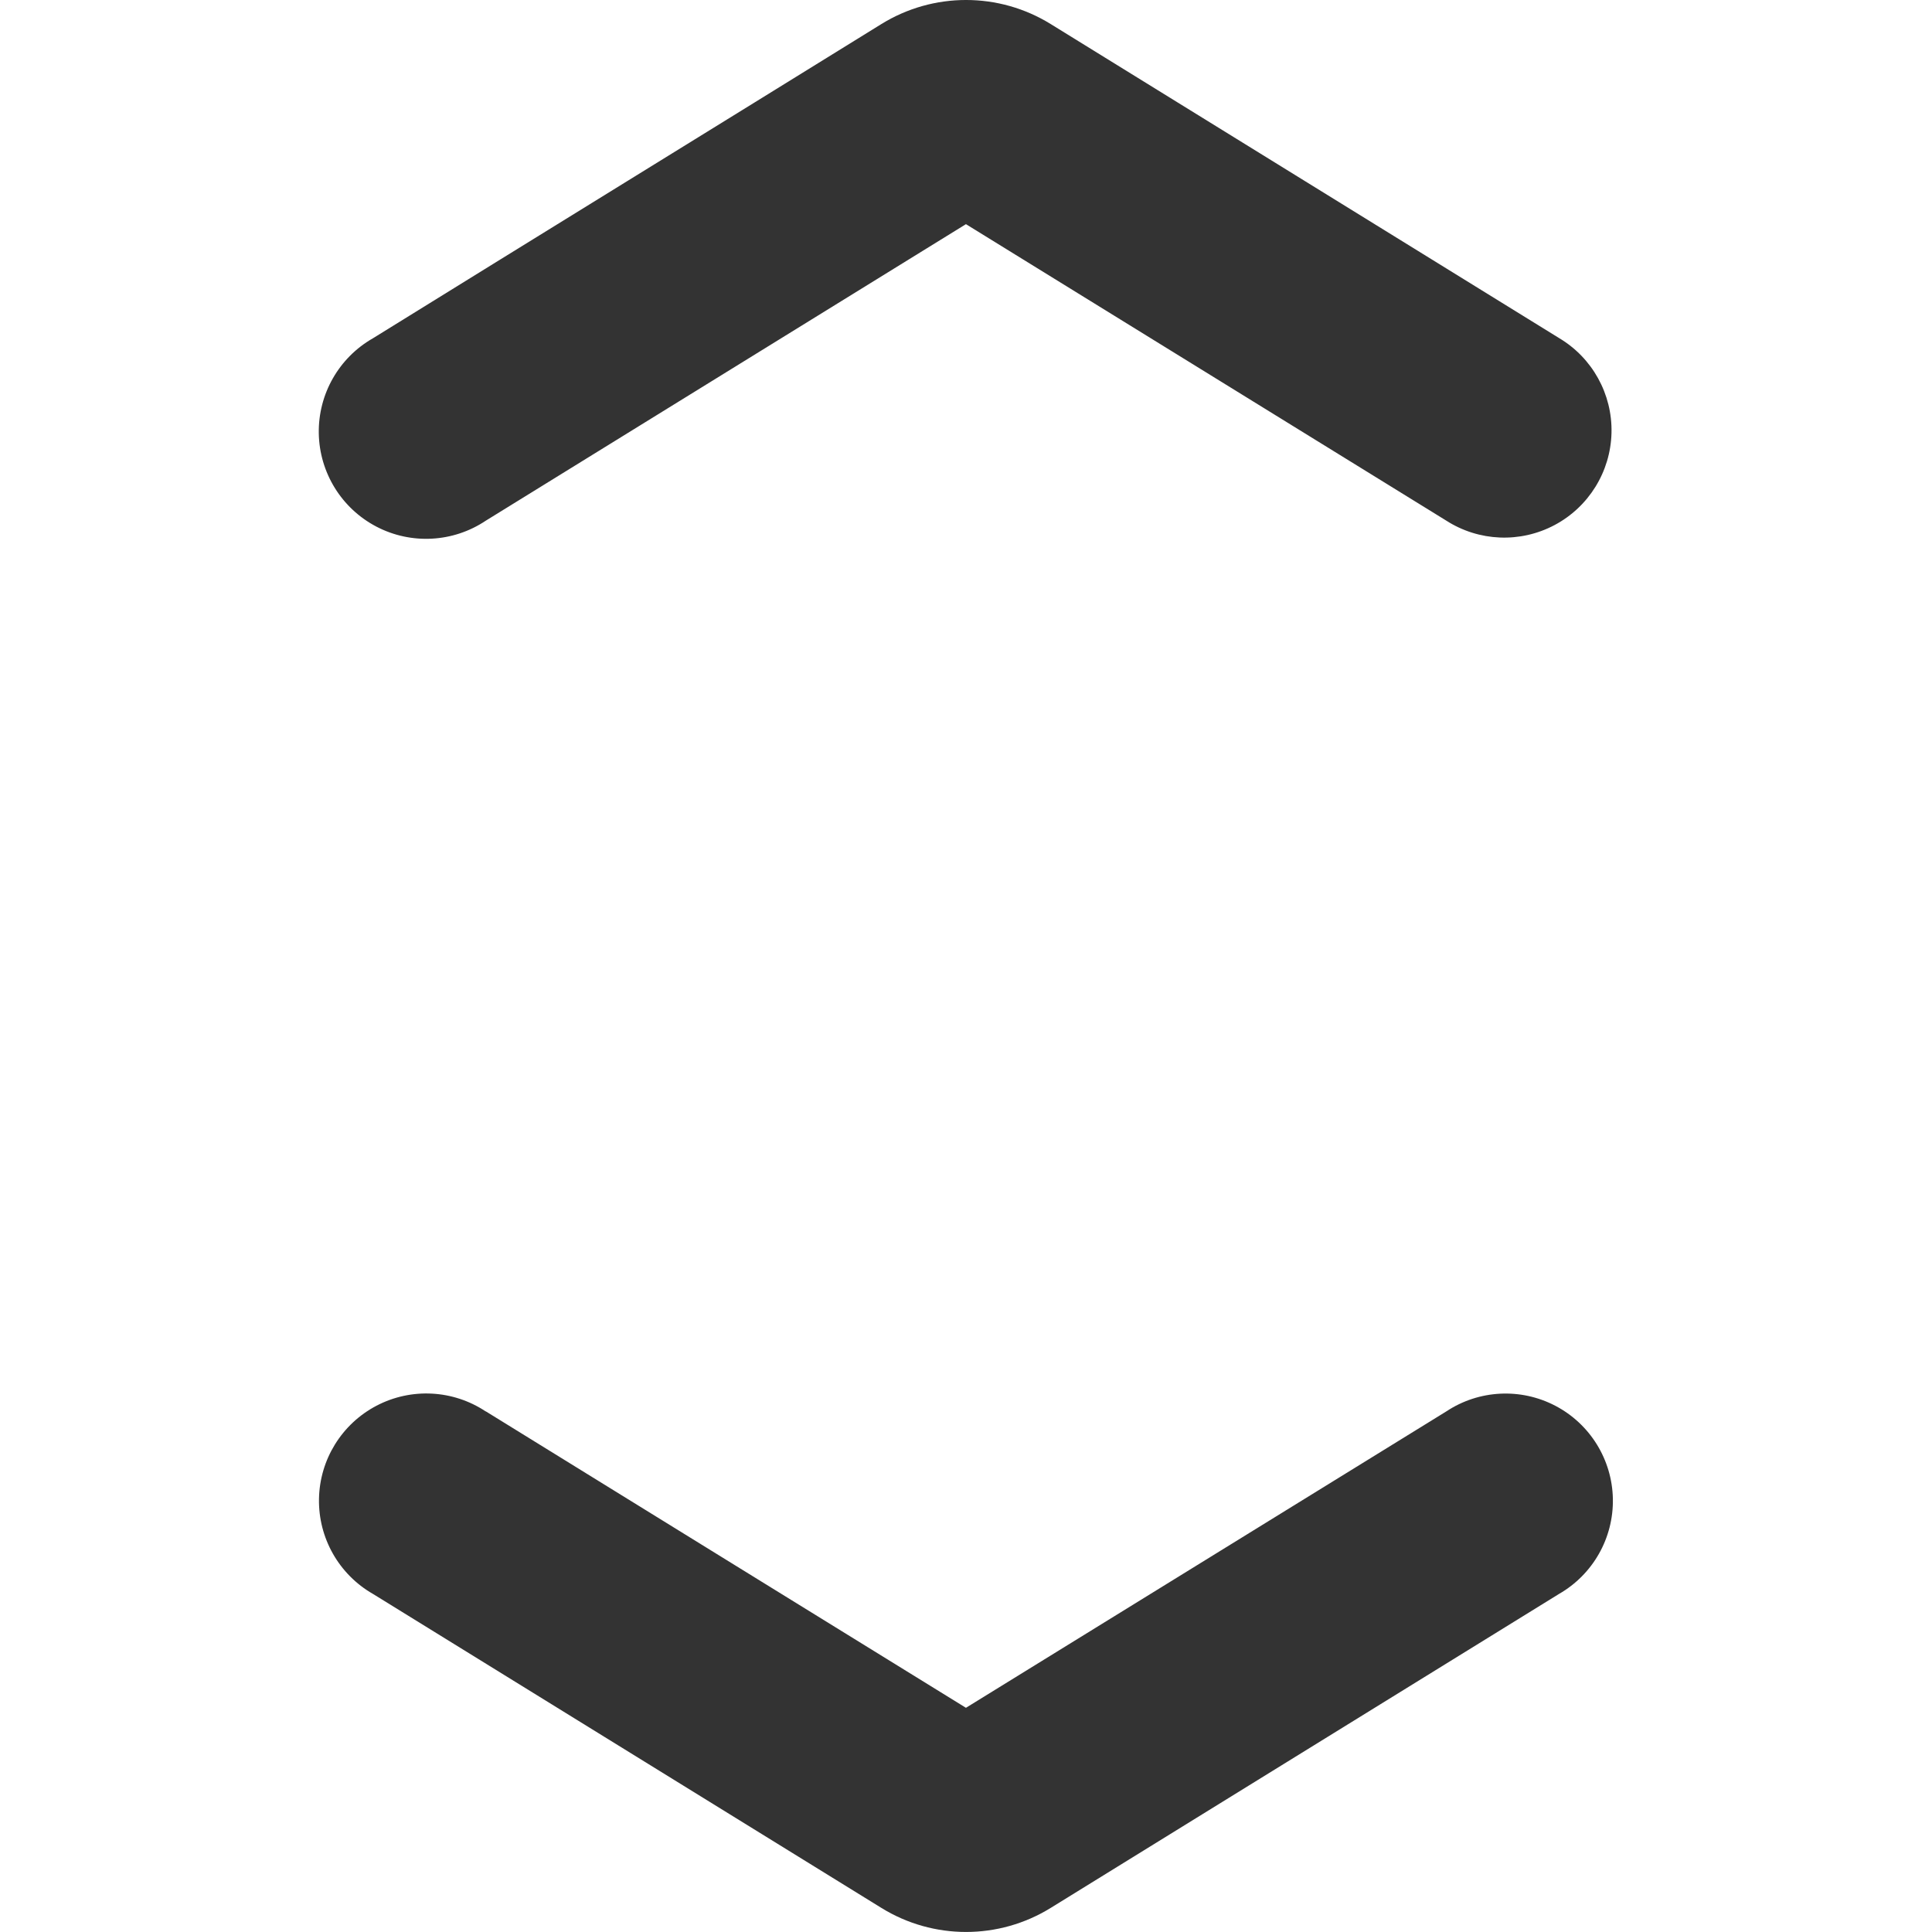
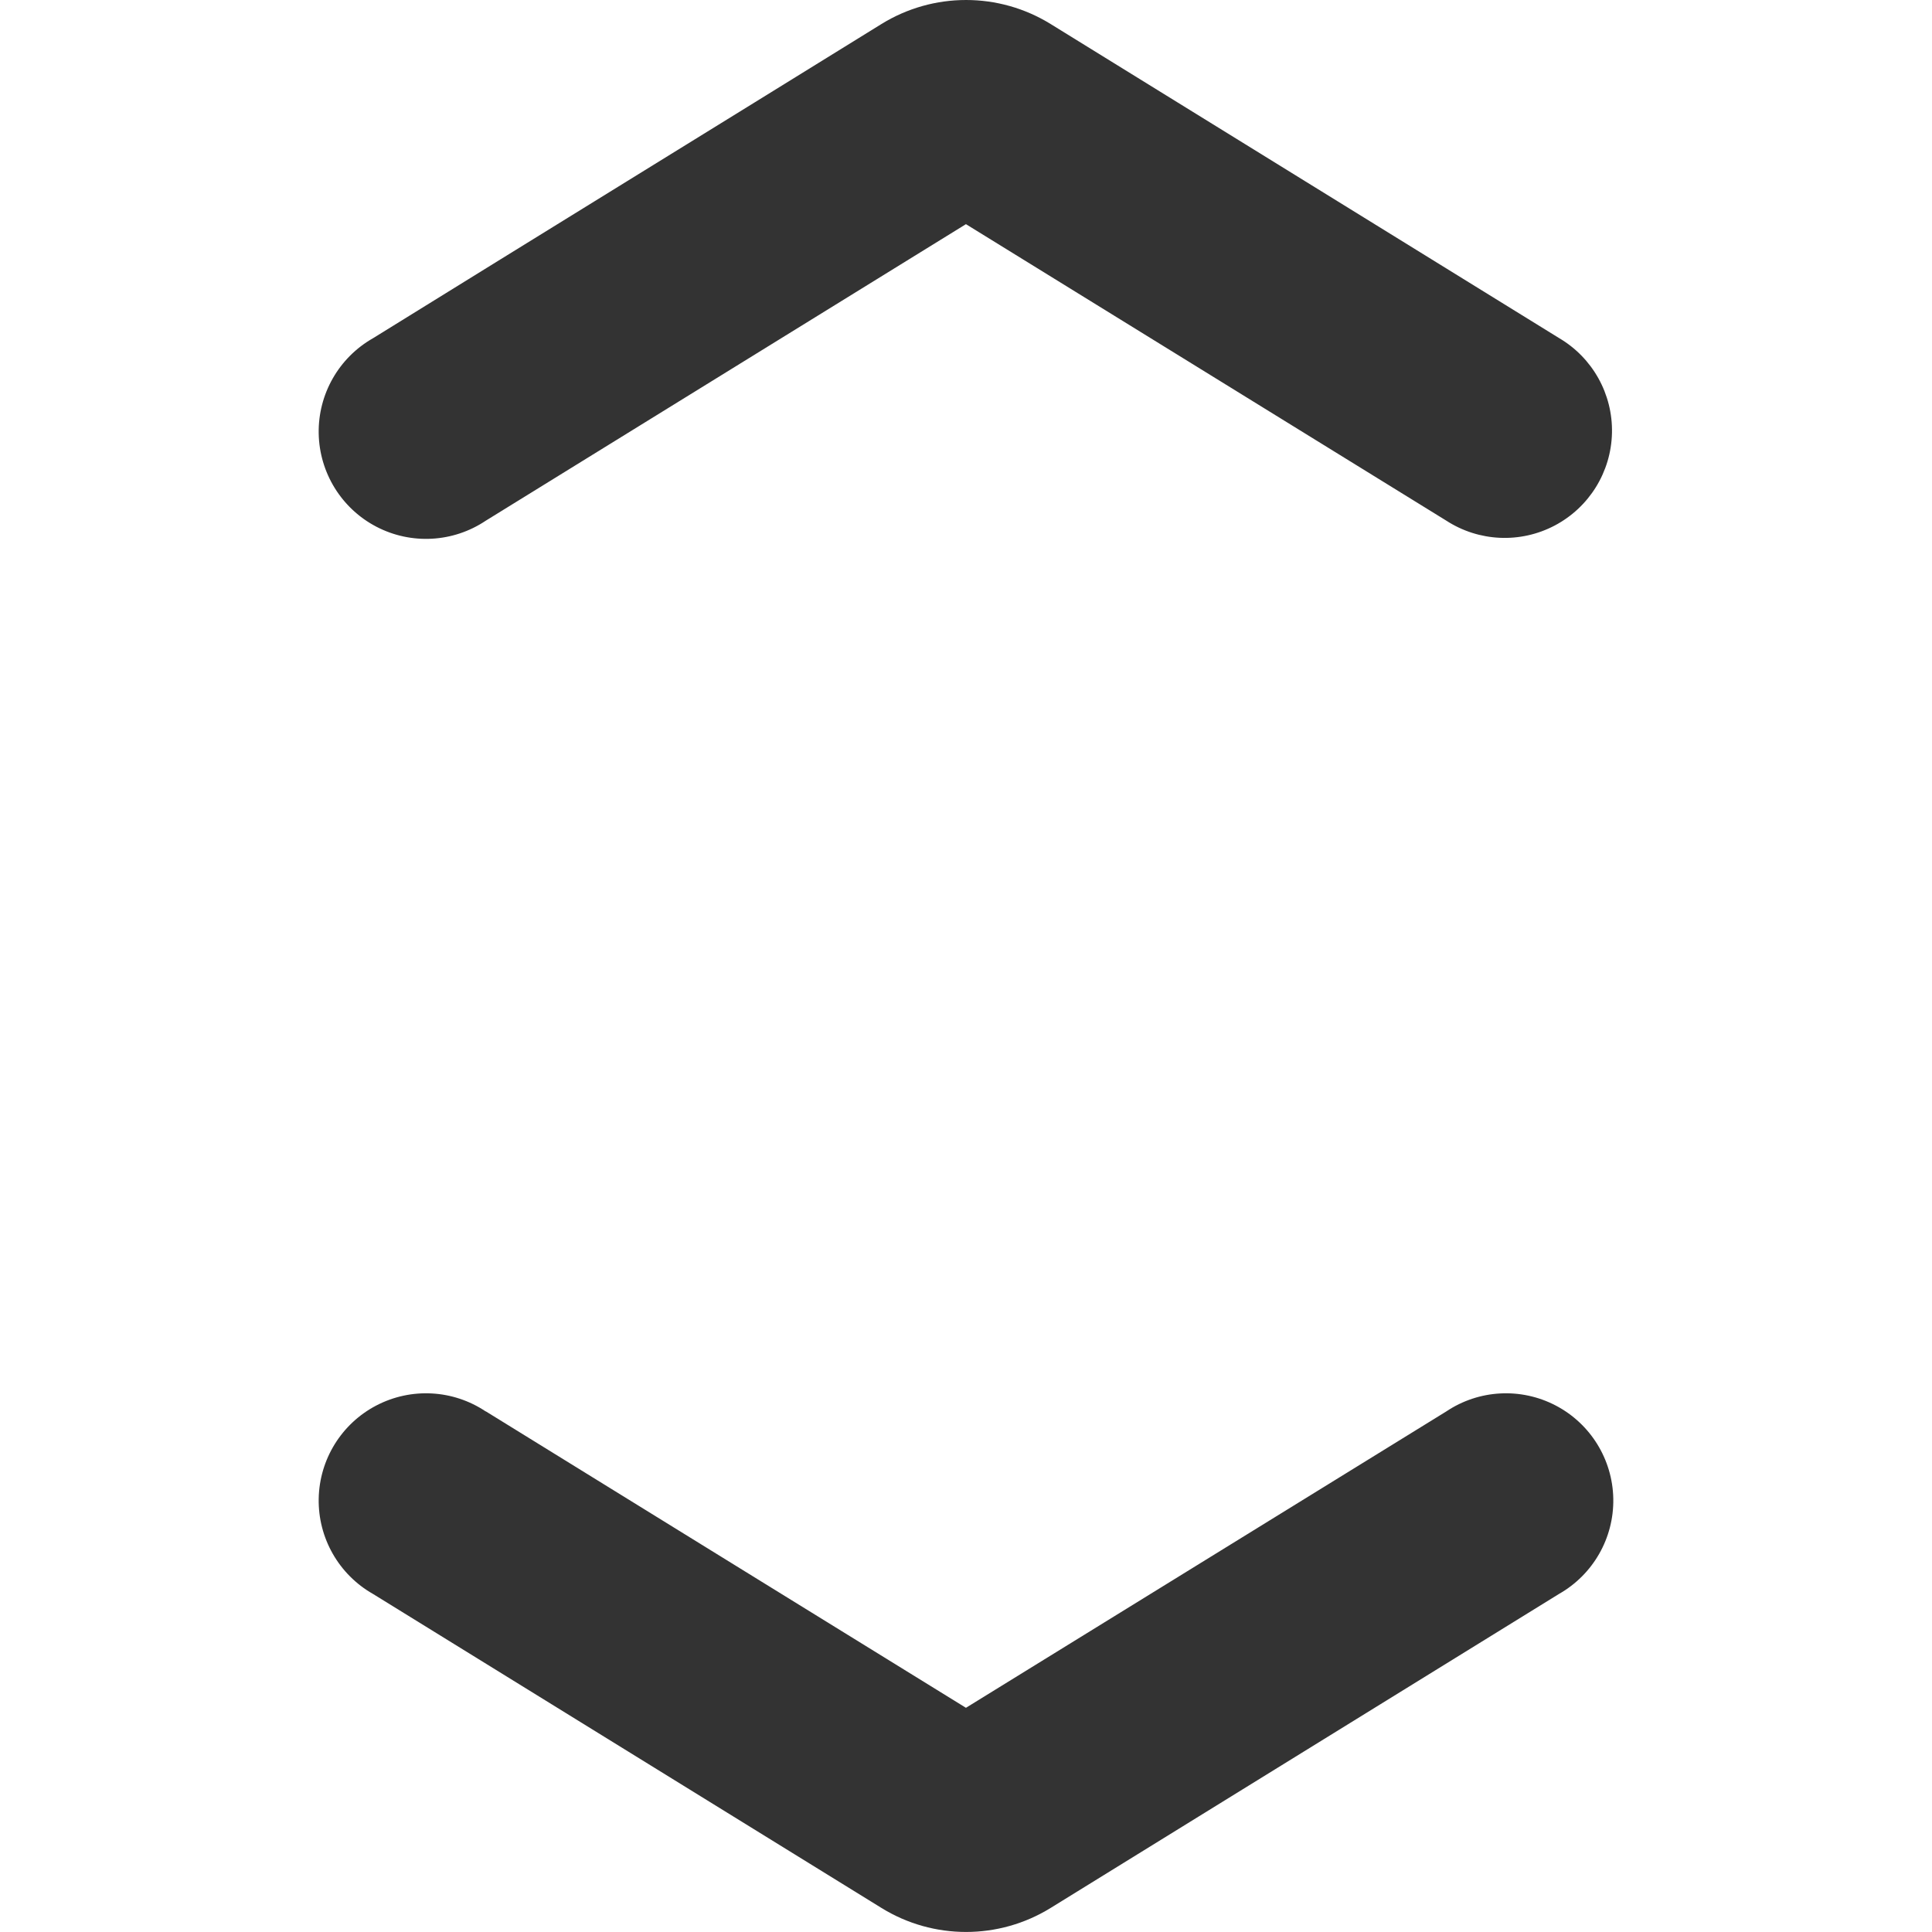
- <svg xmlns="http://www.w3.org/2000/svg" viewBox="0 0 1024 1024">
-   <path fill="#333" d="M257.47 275.98a56.88 56.88 0 1 1-59.78-96.7c89.82-55.63 179.64-110.92 269.51-166.56a85.33 85.33 0 0 1 89.65 0l269.46 166.44a56.88 56.88 0 1 1-59.79 96.76l-254.55-157.11-254.5 157.17m0 472.13a56.88 56.88 0 1 0-59.78 96.71l269.51 166.44a85.33 85.33 0 0 0 89.65 0l269.46-166.44a56.88 56.88 0 1 0-59.79-96.71l-254.55 157.06c-84.87-52.33-169.68-104.78-254.56-157.17" />
+ <svg xmlns="http://www.w3.org/2000/svg" class="icon" width="200px" height="200.00px" viewBox="0 0 1024 1024" version="1.1">
+   <path fill="#333333" d="M257.471 275.98a56.884 56.884 0 1 1-59.785-96.702C287.506 123.646 377.325 68.355 467.201 12.723a85.325 85.325 0 0 1 89.649 0l269.458 166.442a56.884 56.884 0 1 1-59.785 96.759L511.969 118.811 257.471 275.98M257.471 748.114a56.884 56.884 0 1 0-59.785 96.702l269.515 166.442a85.325 85.325 0 0 0 89.649 0l269.458-166.442a56.884 56.884 0 1 0-59.785-96.702L511.969 905.17c-84.87-52.333-169.684-104.78-254.554-157.17" />
</svg>
